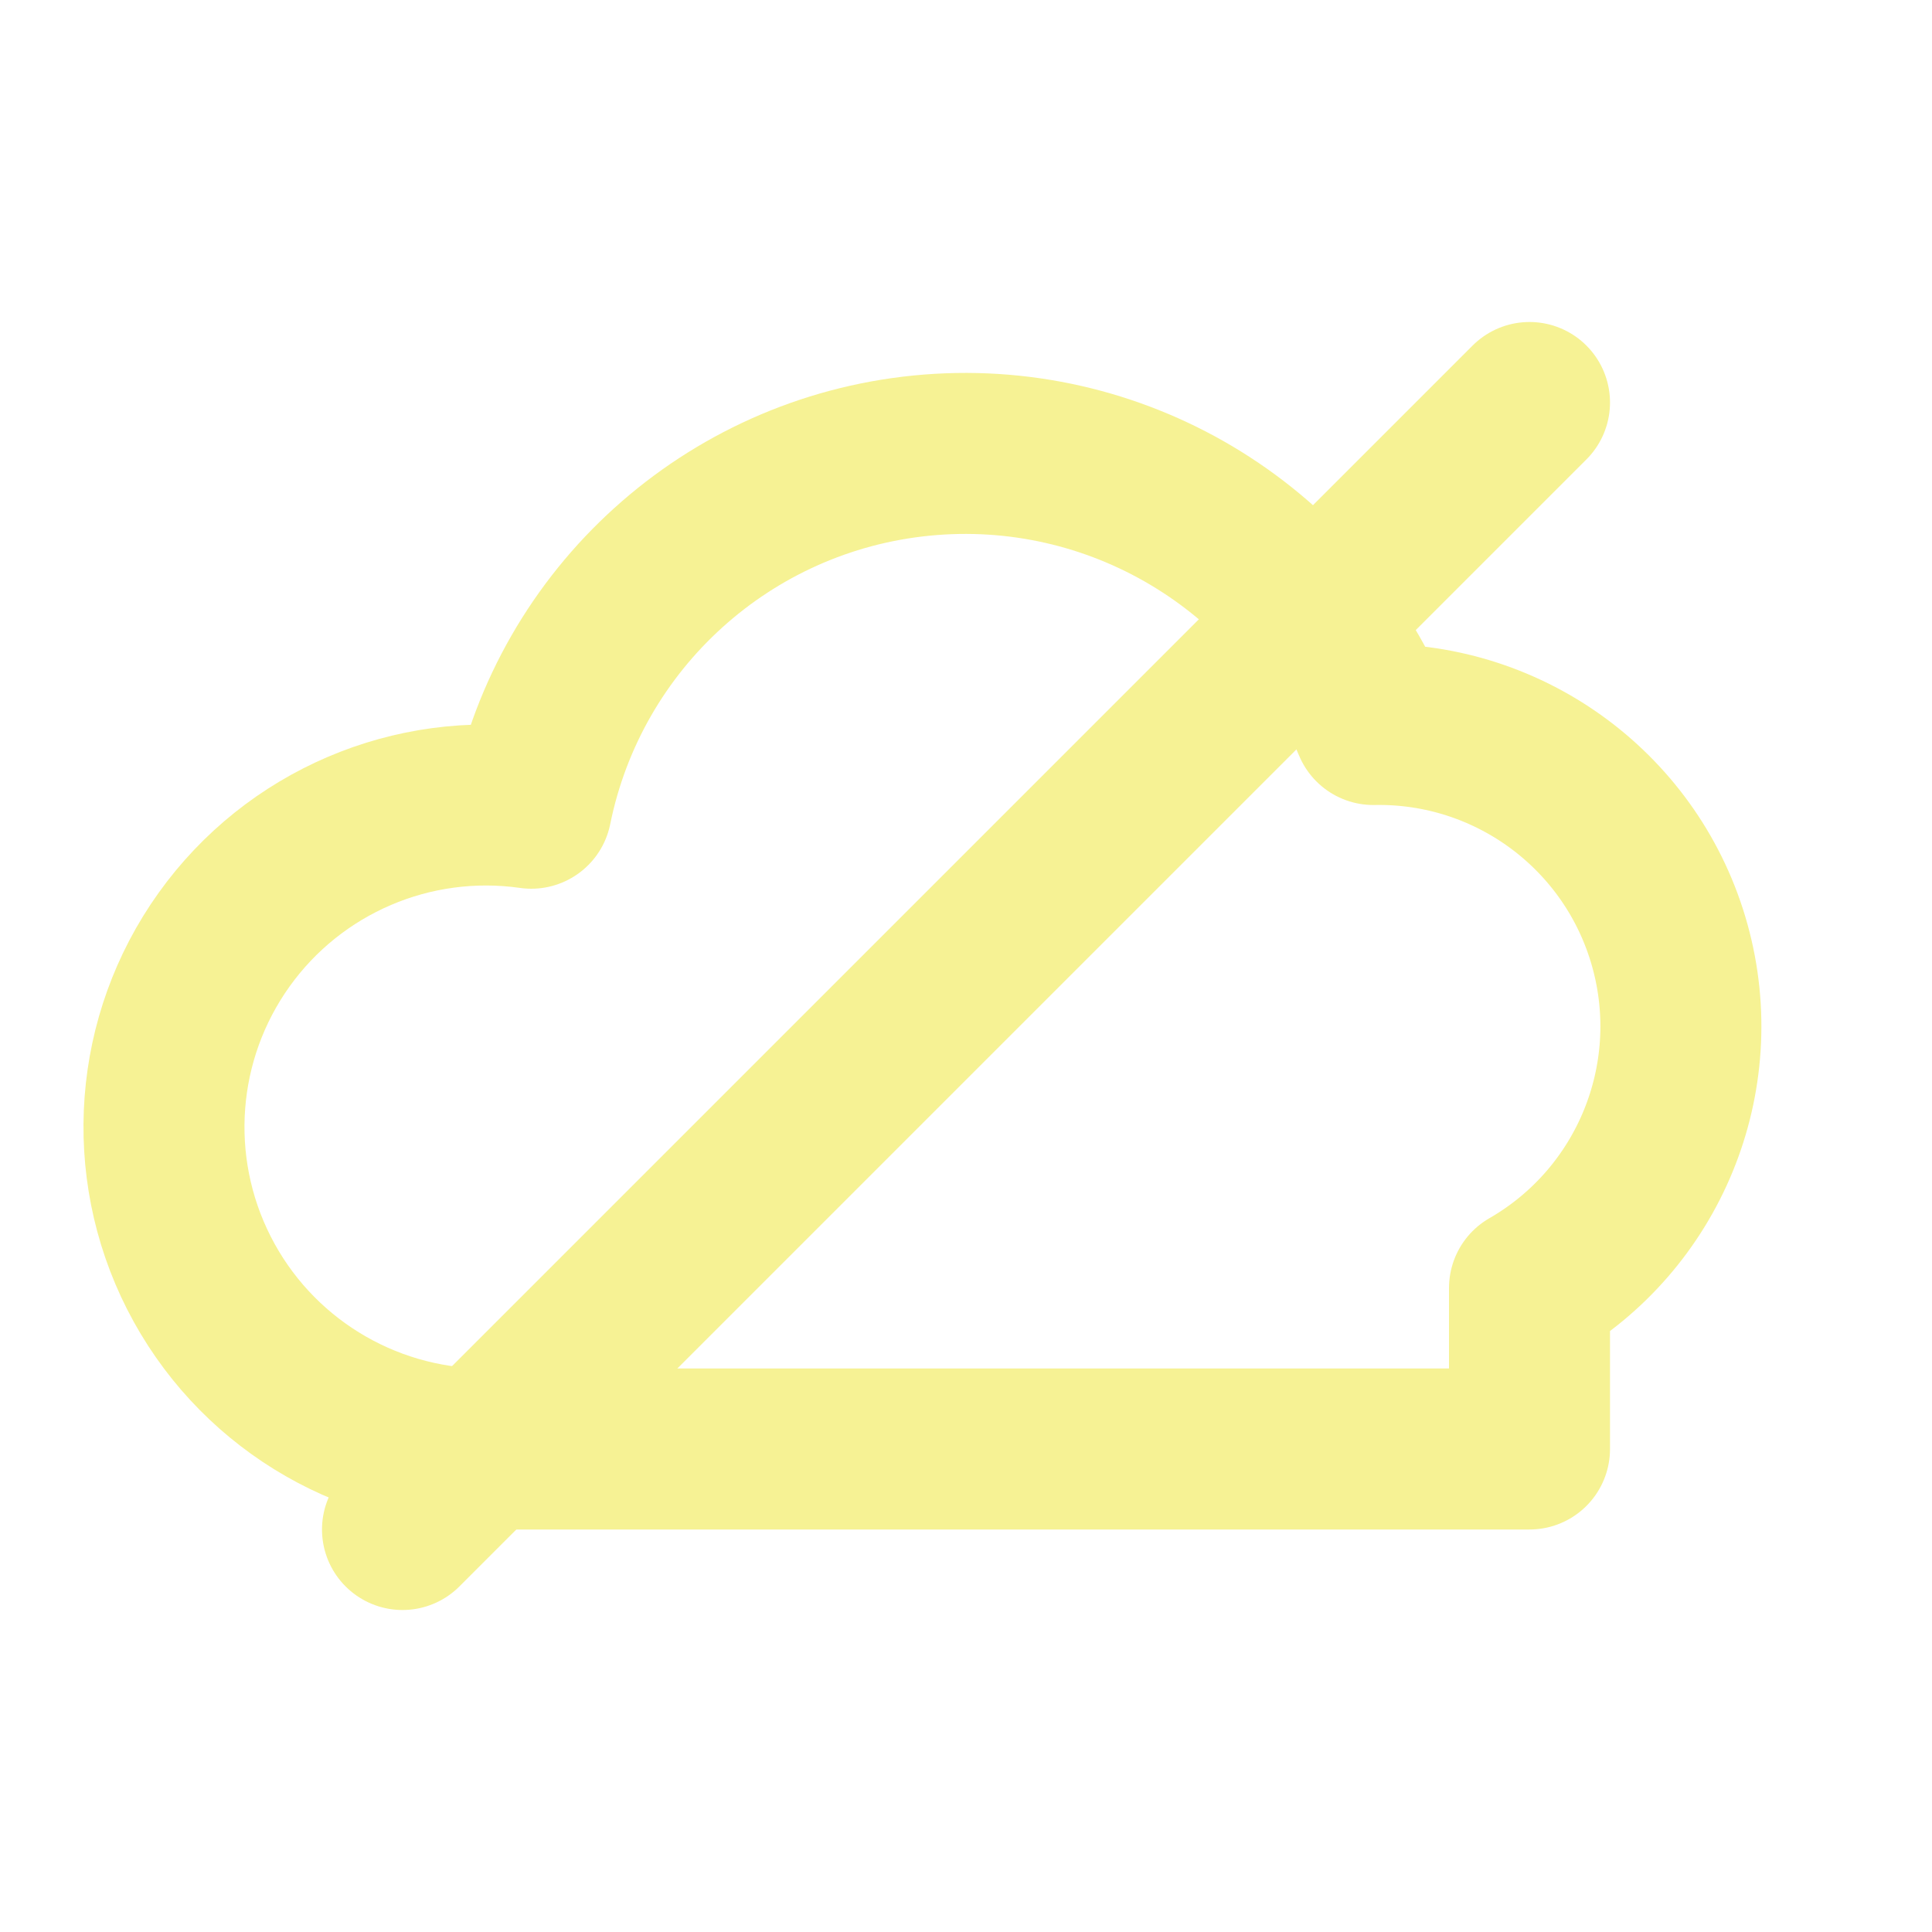
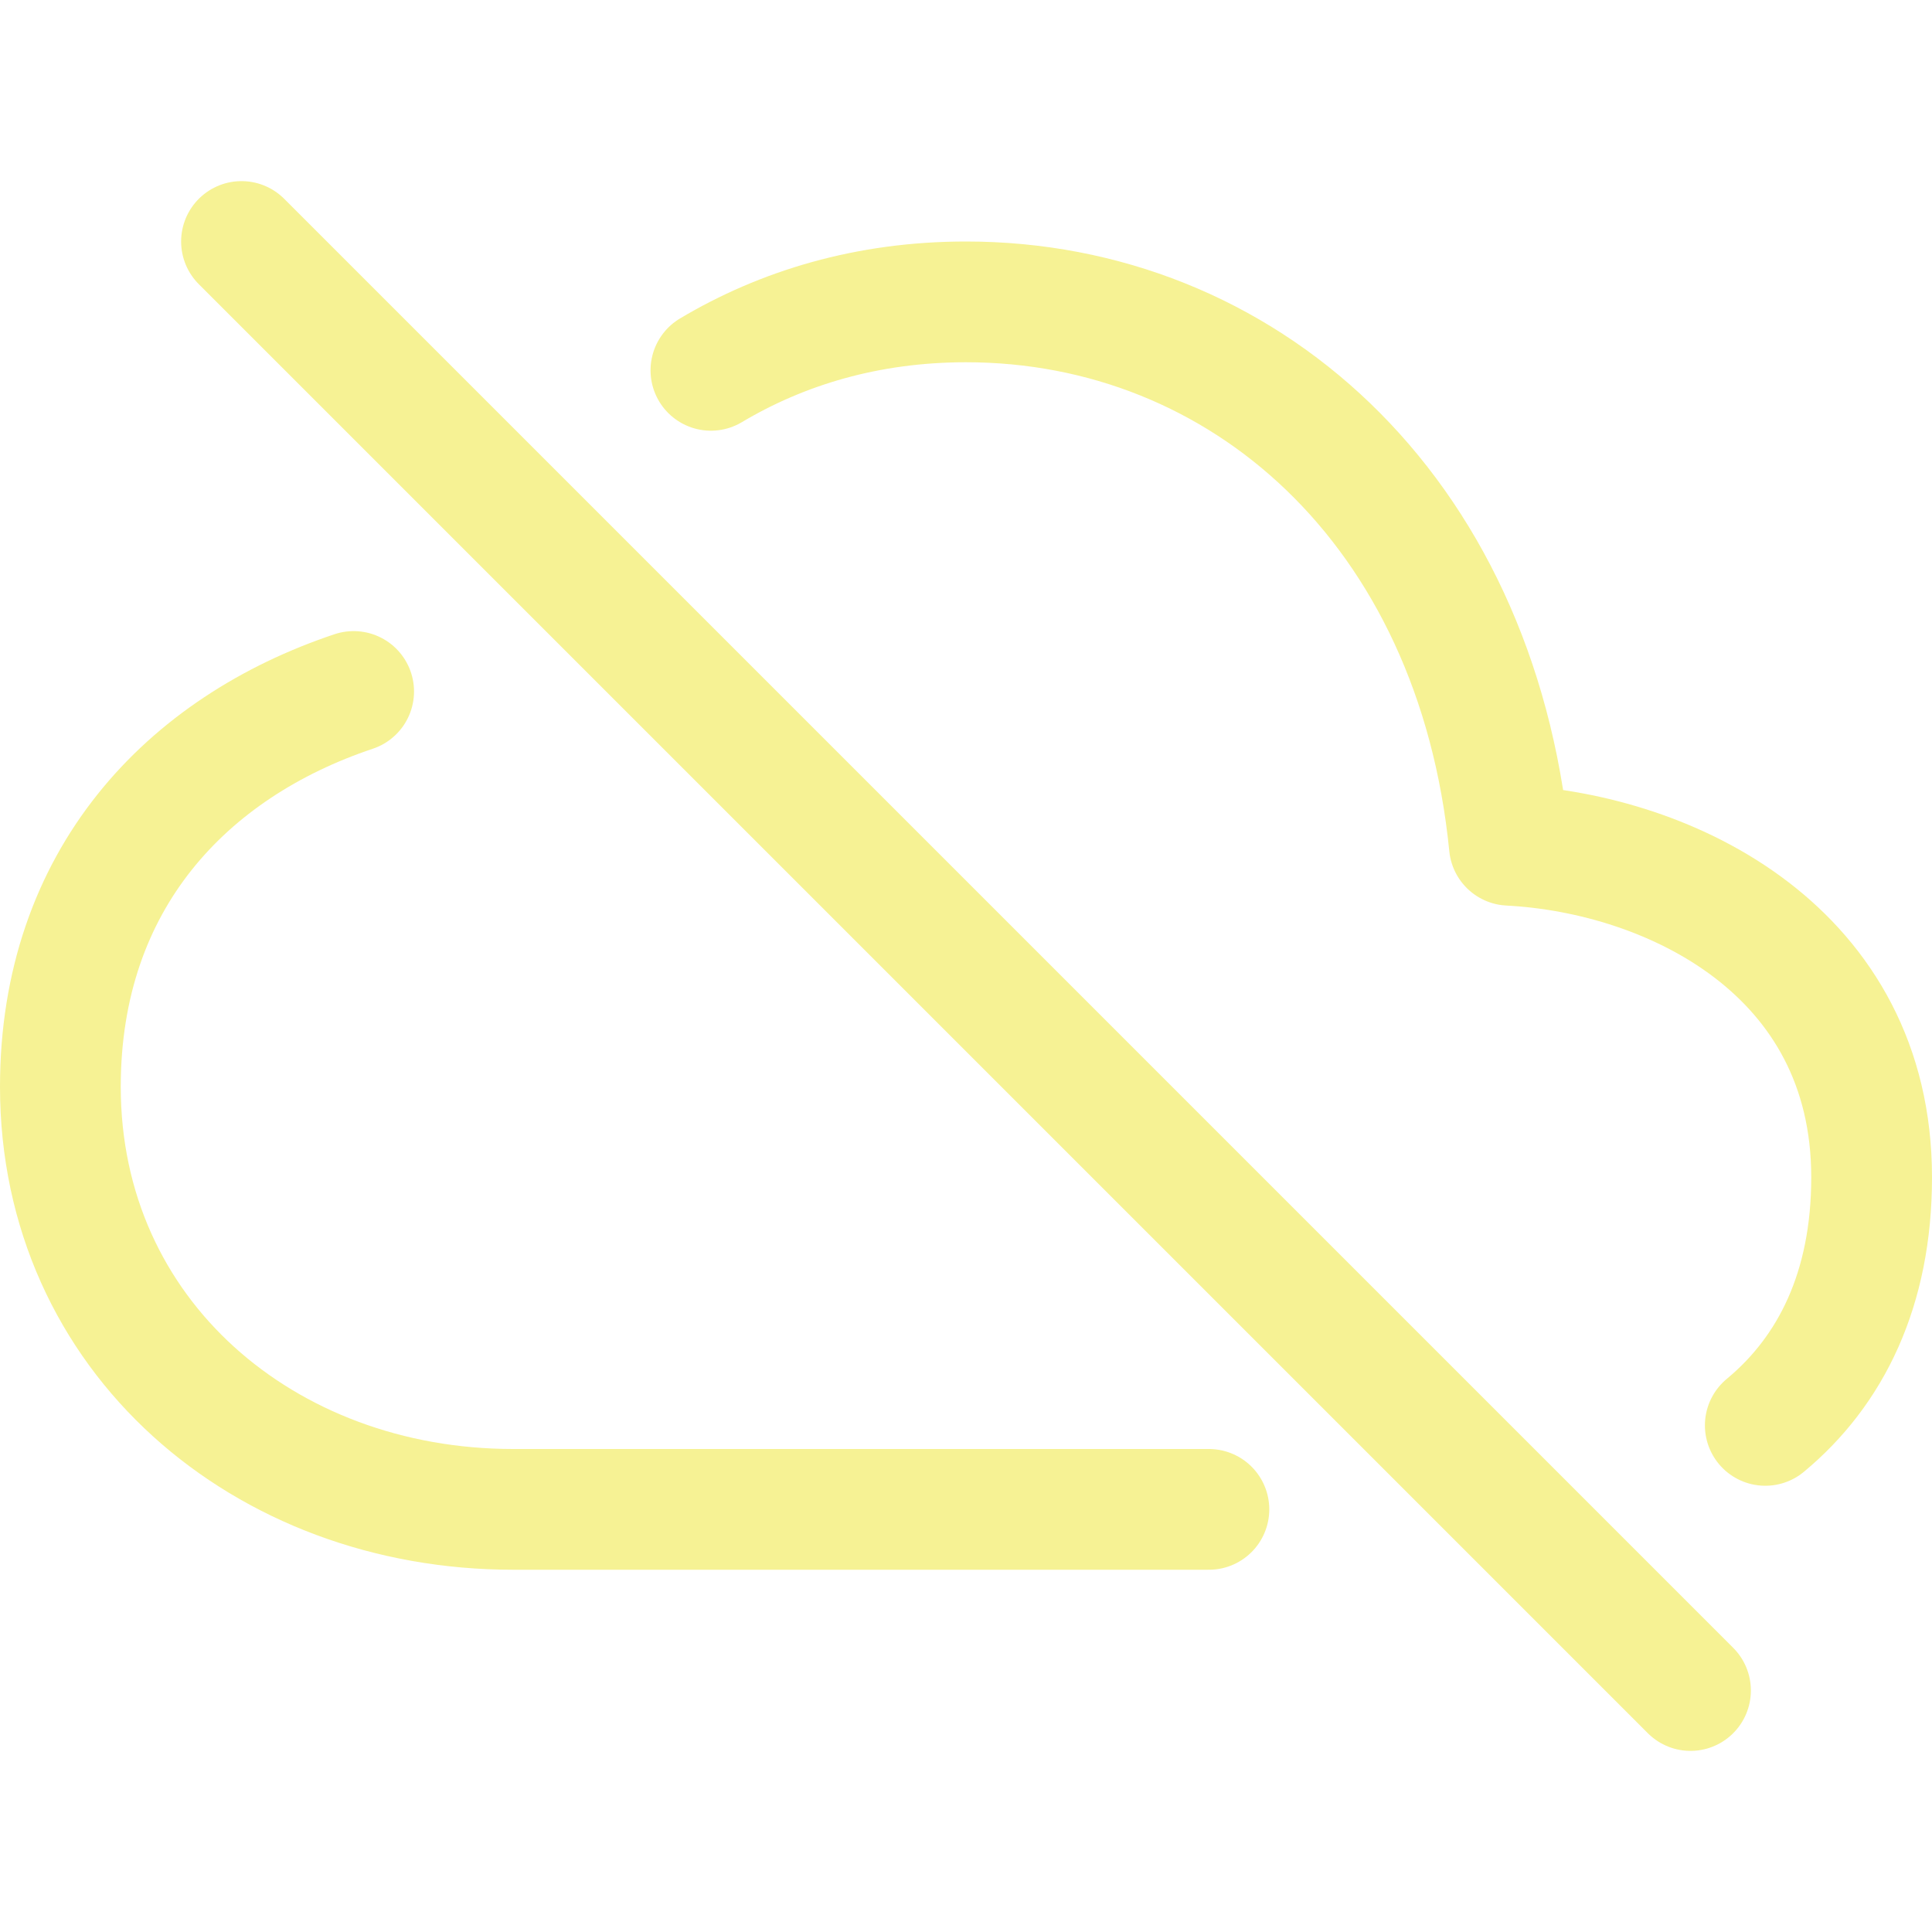
- <svg xmlns="http://www.w3.org/2000/svg" width="24" height="24" viewBox="0 0 24 24" fill="none">
-   <path d="M19 18H6a4 4 0 1 1 .6-7.96A5.5 5.5 0 0 1 17.06 9a3.75 3.75 0 0 1 1.94 7z" stroke="#F6F294" stroke-width="2" stroke-linecap="round" stroke-linejoin="round" />
-   <path d="M5 19L19 5" stroke="#F6F294" stroke-width="2" stroke-linecap="round" />
+ <svg xmlns="http://www.w3.org/2000/svg" width="800px" height="800px" viewBox="0 0 512 512">
+   <path d="M93.72,183.25C49.49,198.05,16,233.1,16,288c0,66,54,112,120,112H320.37" style="fill:none;stroke:#F6F294;stroke-linecap:round;stroke-linejoin:round;stroke-width:32px" />
+   <path d="M467.82,377.74C485.24,363.3,496,341.61,496,312c0-59.82-53-85.76-96-88-8.89-89.54-71-144-144-144-26.16,0-48.79,6.93-67.6,18.14" style="fill:none;stroke:#F6F294;stroke-linecap:round;stroke-linejoin:round;stroke-width:32px" />
+   <line x1="448" y1="448" x2="64" y2="64" style="fill:none;stroke:#F6F294;stroke-linecap:round;stroke-miterlimit:10;stroke-width:32px" />
</svg>
